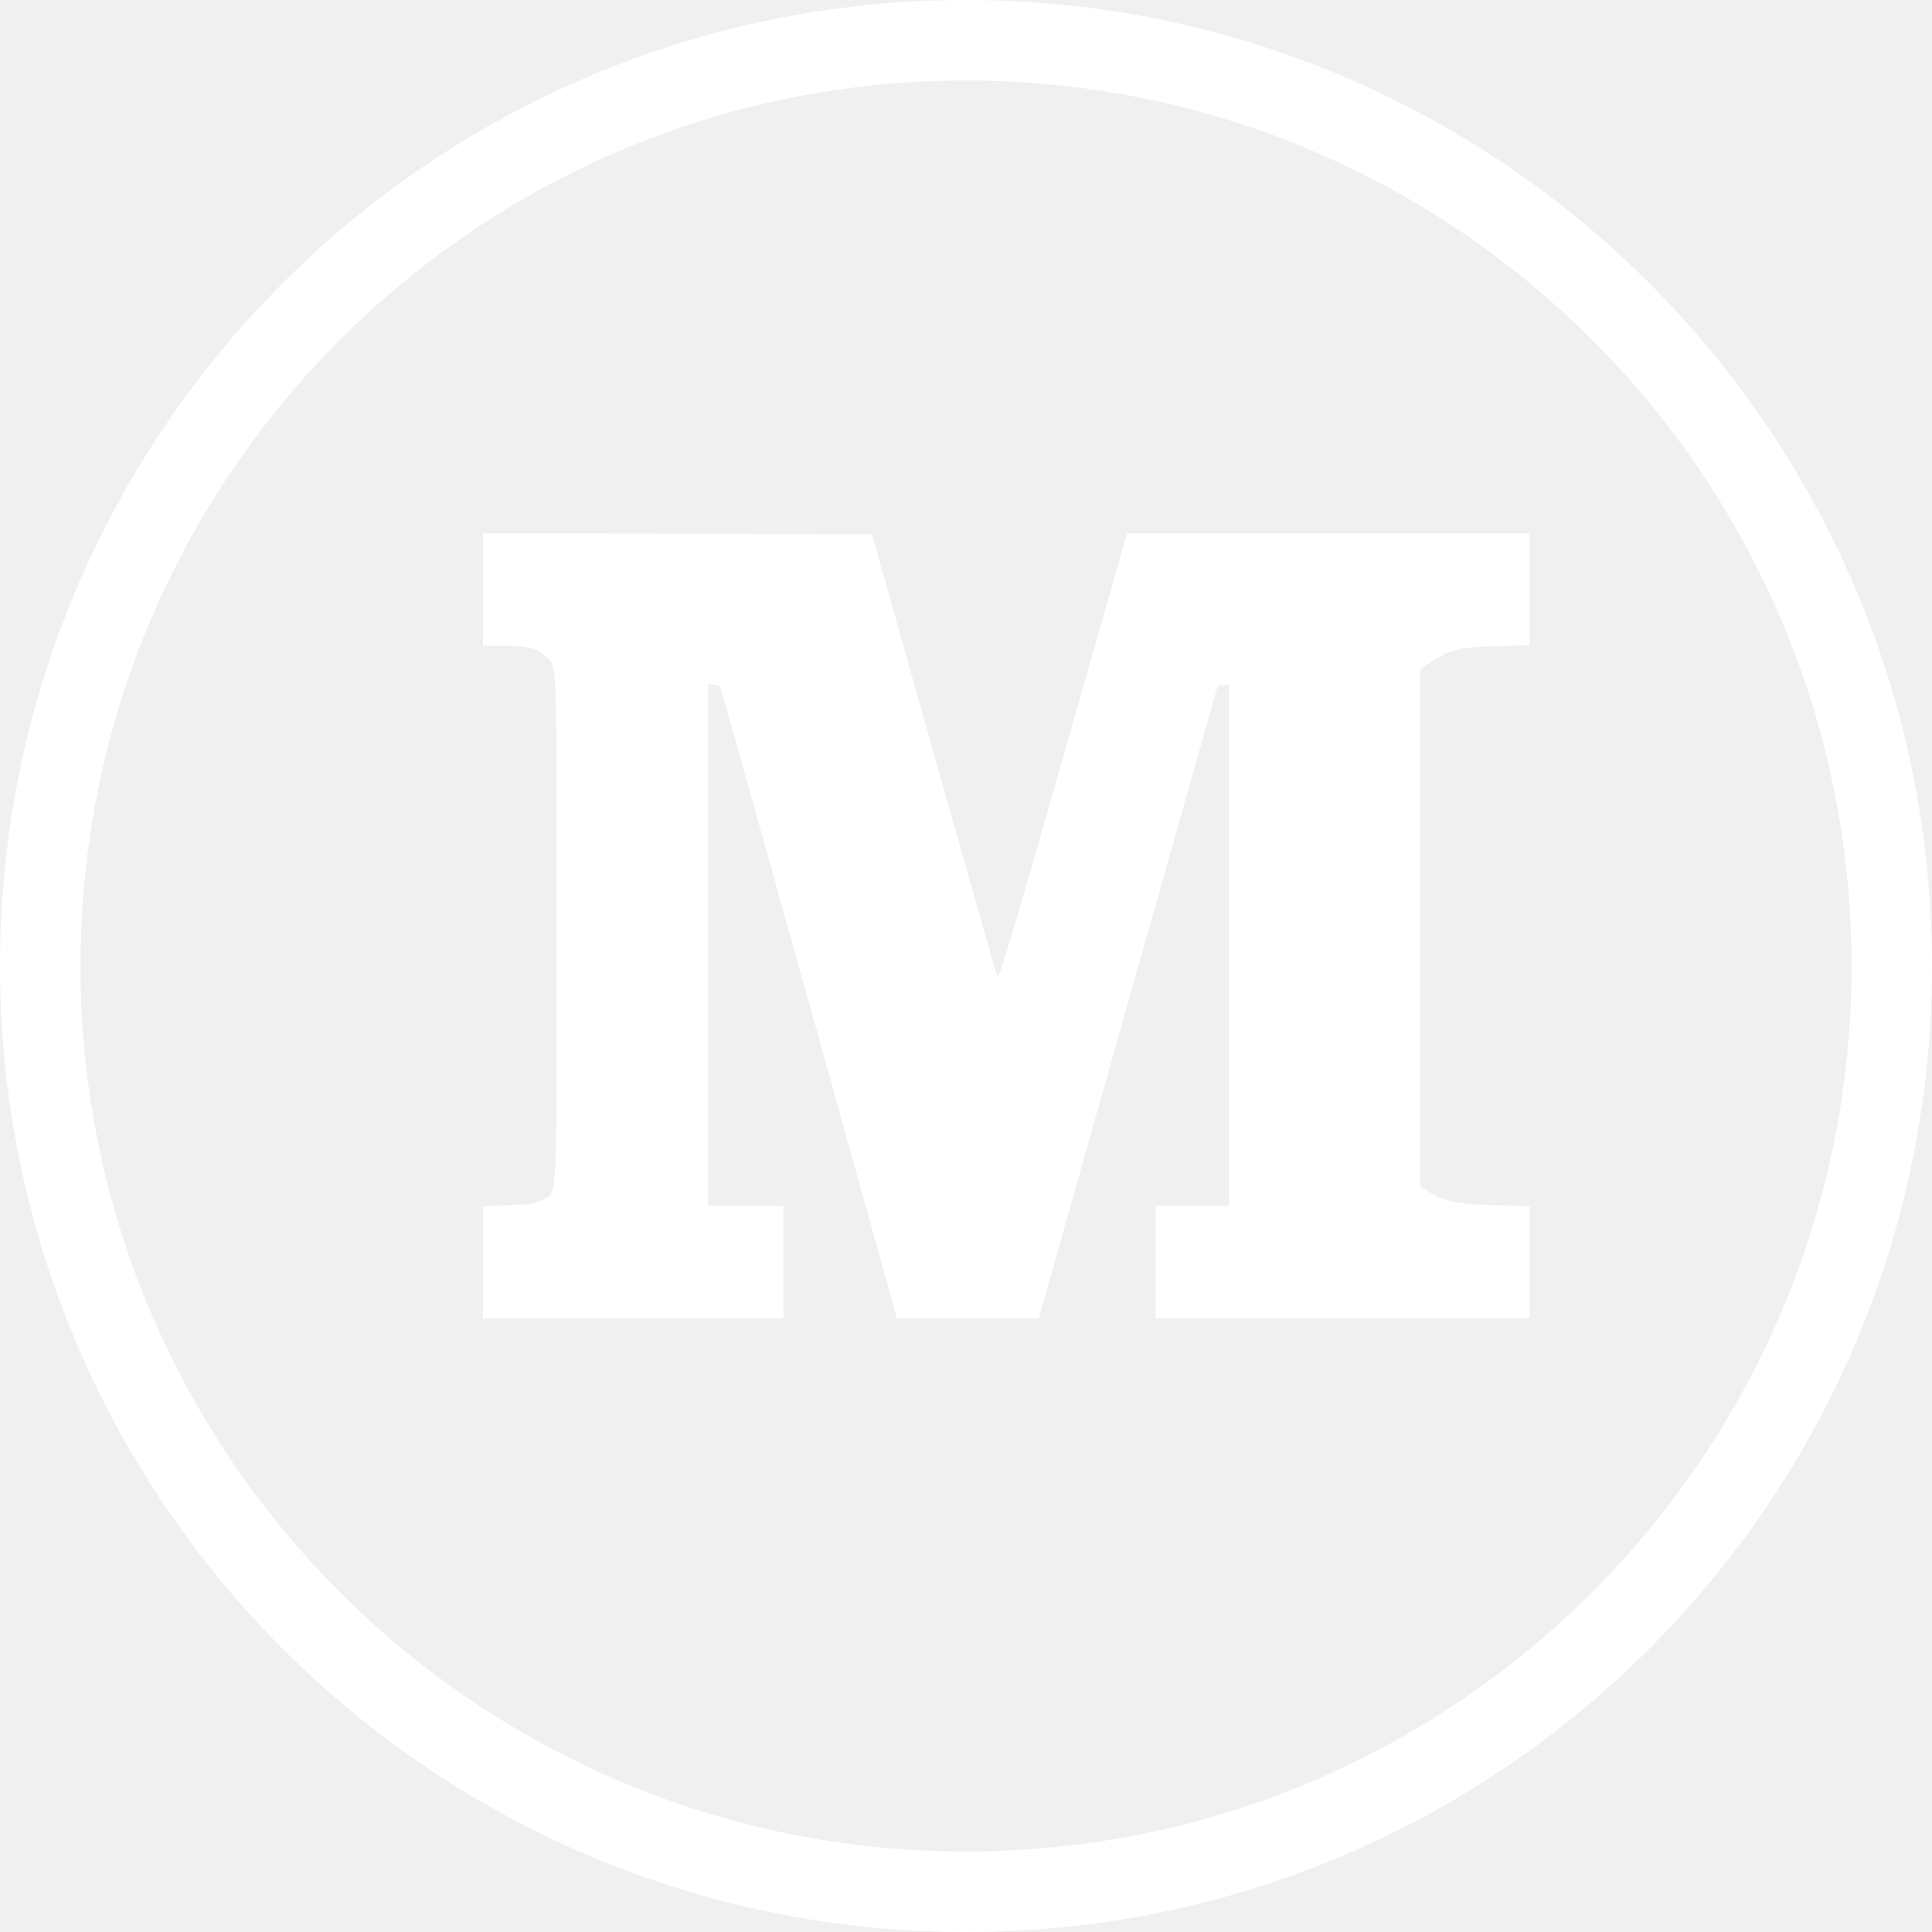
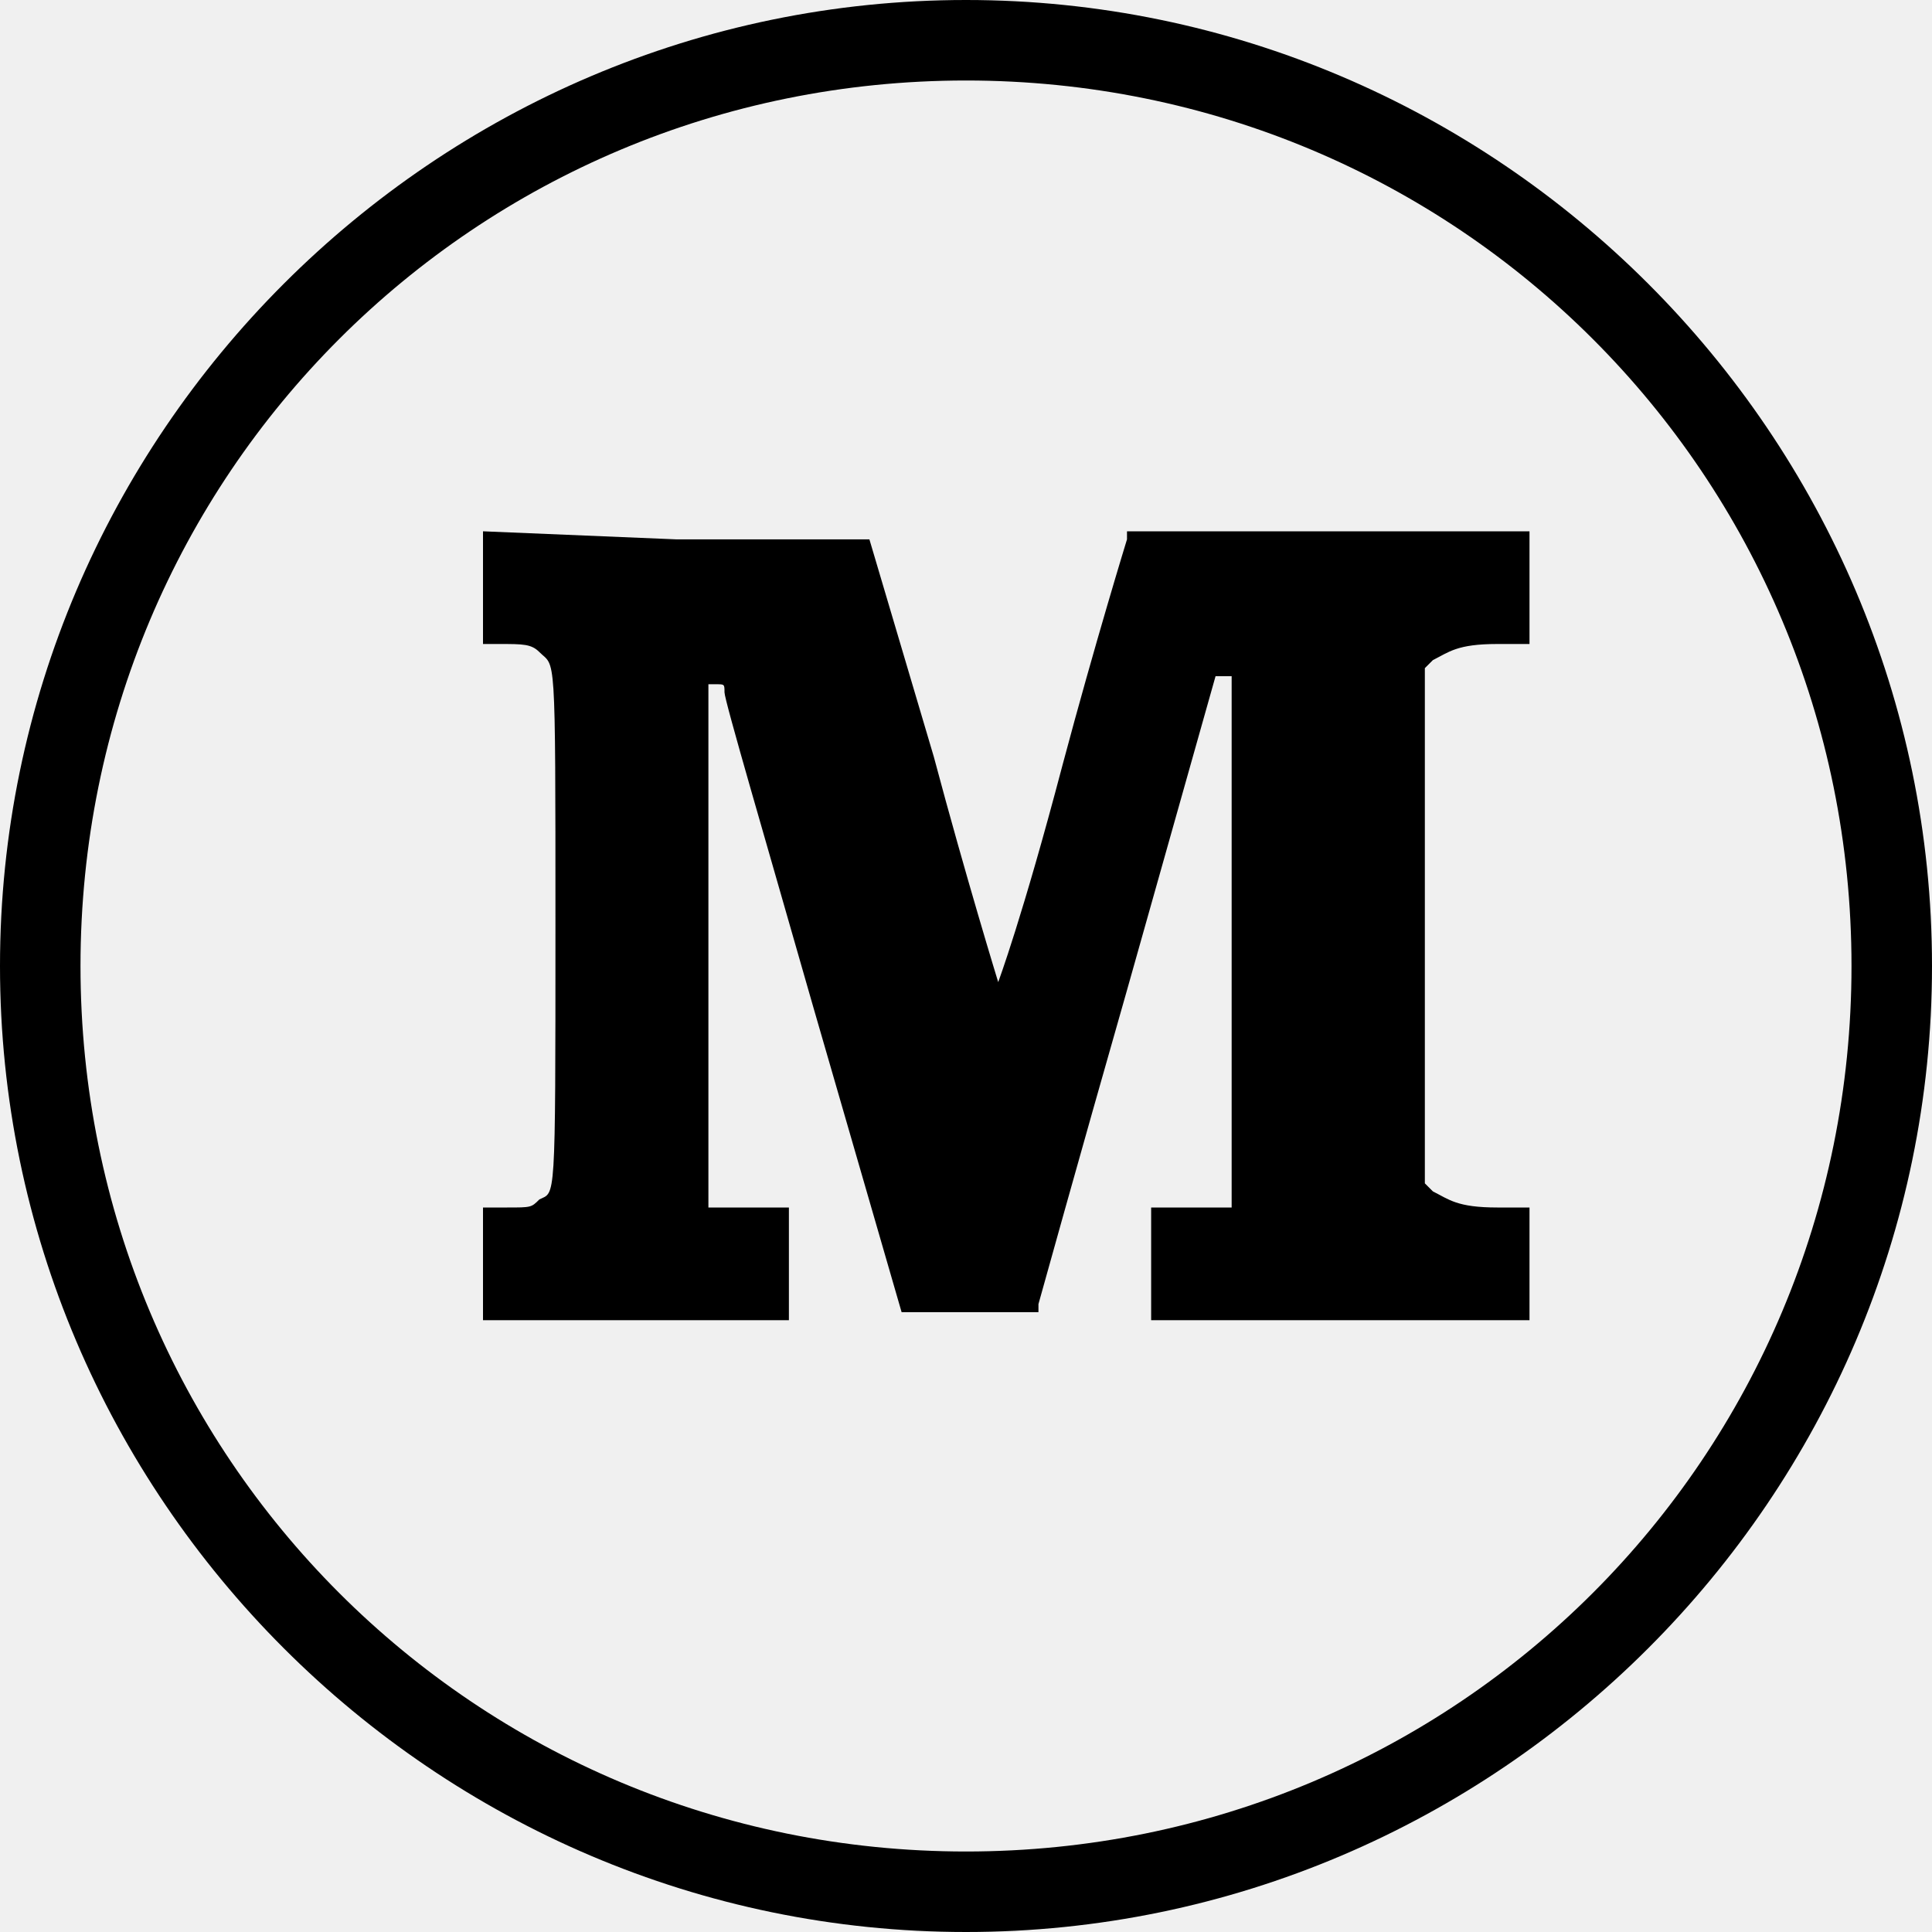
- <svg xmlns="http://www.w3.org/2000/svg" width="24" height="24" viewBox="0 0 24 24" fill="none">
-   <circle cx="12" cy="12" r="11.5" stroke="white" />
-   <g clip-path="url(#clip0)">
-     <path d="M6 7.323V8.021H6.249C6.536 8.021 6.655 8.049 6.762 8.141C6.924 8.278 6.914 8.042 6.914 11.525C6.914 15.075 6.929 14.803 6.729 14.907C6.64 14.953 6.566 14.963 6.312 14.973L6 14.984V15.679V16.375H7.866H9.732V15.677V14.979H9.263H8.793V11.741V8.504H8.867C8.935 8.504 8.945 8.517 8.976 8.623C8.996 8.692 9.491 10.461 10.078 12.559L11.142 16.375H12.023H12.906L12.921 16.319C12.929 16.286 13.429 14.519 14.031 12.389L15.128 8.517L15.199 8.509L15.268 8.501V11.739V14.979H14.81H14.354V15.677V16.375H16.677H19V15.679V14.986L18.563 14.971C18.096 14.958 17.913 14.92 17.725 14.791L17.642 14.735V11.525V8.313L17.764 8.232C18.005 8.07 18.132 8.039 18.589 8.027L19 8.016V7.321V6.625H16.499H14.001L13.978 6.706C13.965 6.752 13.607 8.006 13.183 9.489C12.645 11.376 12.406 12.175 12.391 12.142C12.381 12.117 12.025 10.868 11.601 9.367L10.832 6.638L8.415 6.63L6 6.625V7.323Z" fill="white" />
+ <svg xmlns="http://www.w3.org/2000/svg" version="1.1" id="Слой_1" x="0px" y="0px" viewBox="0 0 24 24" style="enable-background:new 0 0 24 24;" xml:space="preserve">
+   <g>
+     <path d="M12,24C5.4,24,0,18.6,0,12C0,5.4,5.4,0,12,0c6.6,0,12,5.4,12,12C24,18.6,18.6,24,12,24z M12,1C5.9,1,1,5.9,1,12   s4.9,11,11,11s11-4.9,11-11S18.1,1,12,1z" />
  </g>
-   <defs>
-     <clipPath id="clip0">
-       <rect width="13" height="13" fill="white" transform="translate(6 5)" />
-     </clipPath>
-   </defs>
+   <g>
+     <g>
+       <g>
+         <path d="M6,7.3V8h0.2c0.3,0,0.4,0,0.5,0.1C6.9,8.3,6.9,8,6.9,11.5c0,3.5,0,3.3-0.2,3.4C6.6,15,6.6,15,6.3,15L6,15v0.7v0.7h1.9     h1.9v-0.7V15H9.3H8.8v-3.2V8.5h0.1c0.1,0,0.1,0,0.1,0.1c0,0.1,0.5,1.8,1.1,3.9l1.1,3.8H12h0.9l0-0.1c0,0,0.5-1.8,1.1-3.9l1.1-3.9     l0.1,0l0.1,0v3.2V15h-0.5h-0.5v0.7v0.7h2.3H19v-0.7V15l-0.4,0c-0.5,0-0.6-0.1-0.8-0.2l-0.1-0.1v-3.2V8.3l0.1-0.1     C18,8.1,18.1,8,18.6,8L19,8V7.3V6.6h-2.5H14l0,0.1c0,0-0.4,1.3-0.8,2.8c-0.5,1.9-0.8,2.7-0.8,2.7c0,0-0.4-1.3-0.8-2.8l-0.8-2.7     l-2.4,0L6,6.6V7.3z" />
+       </g>
+     </g>
+   </g>
</svg>
